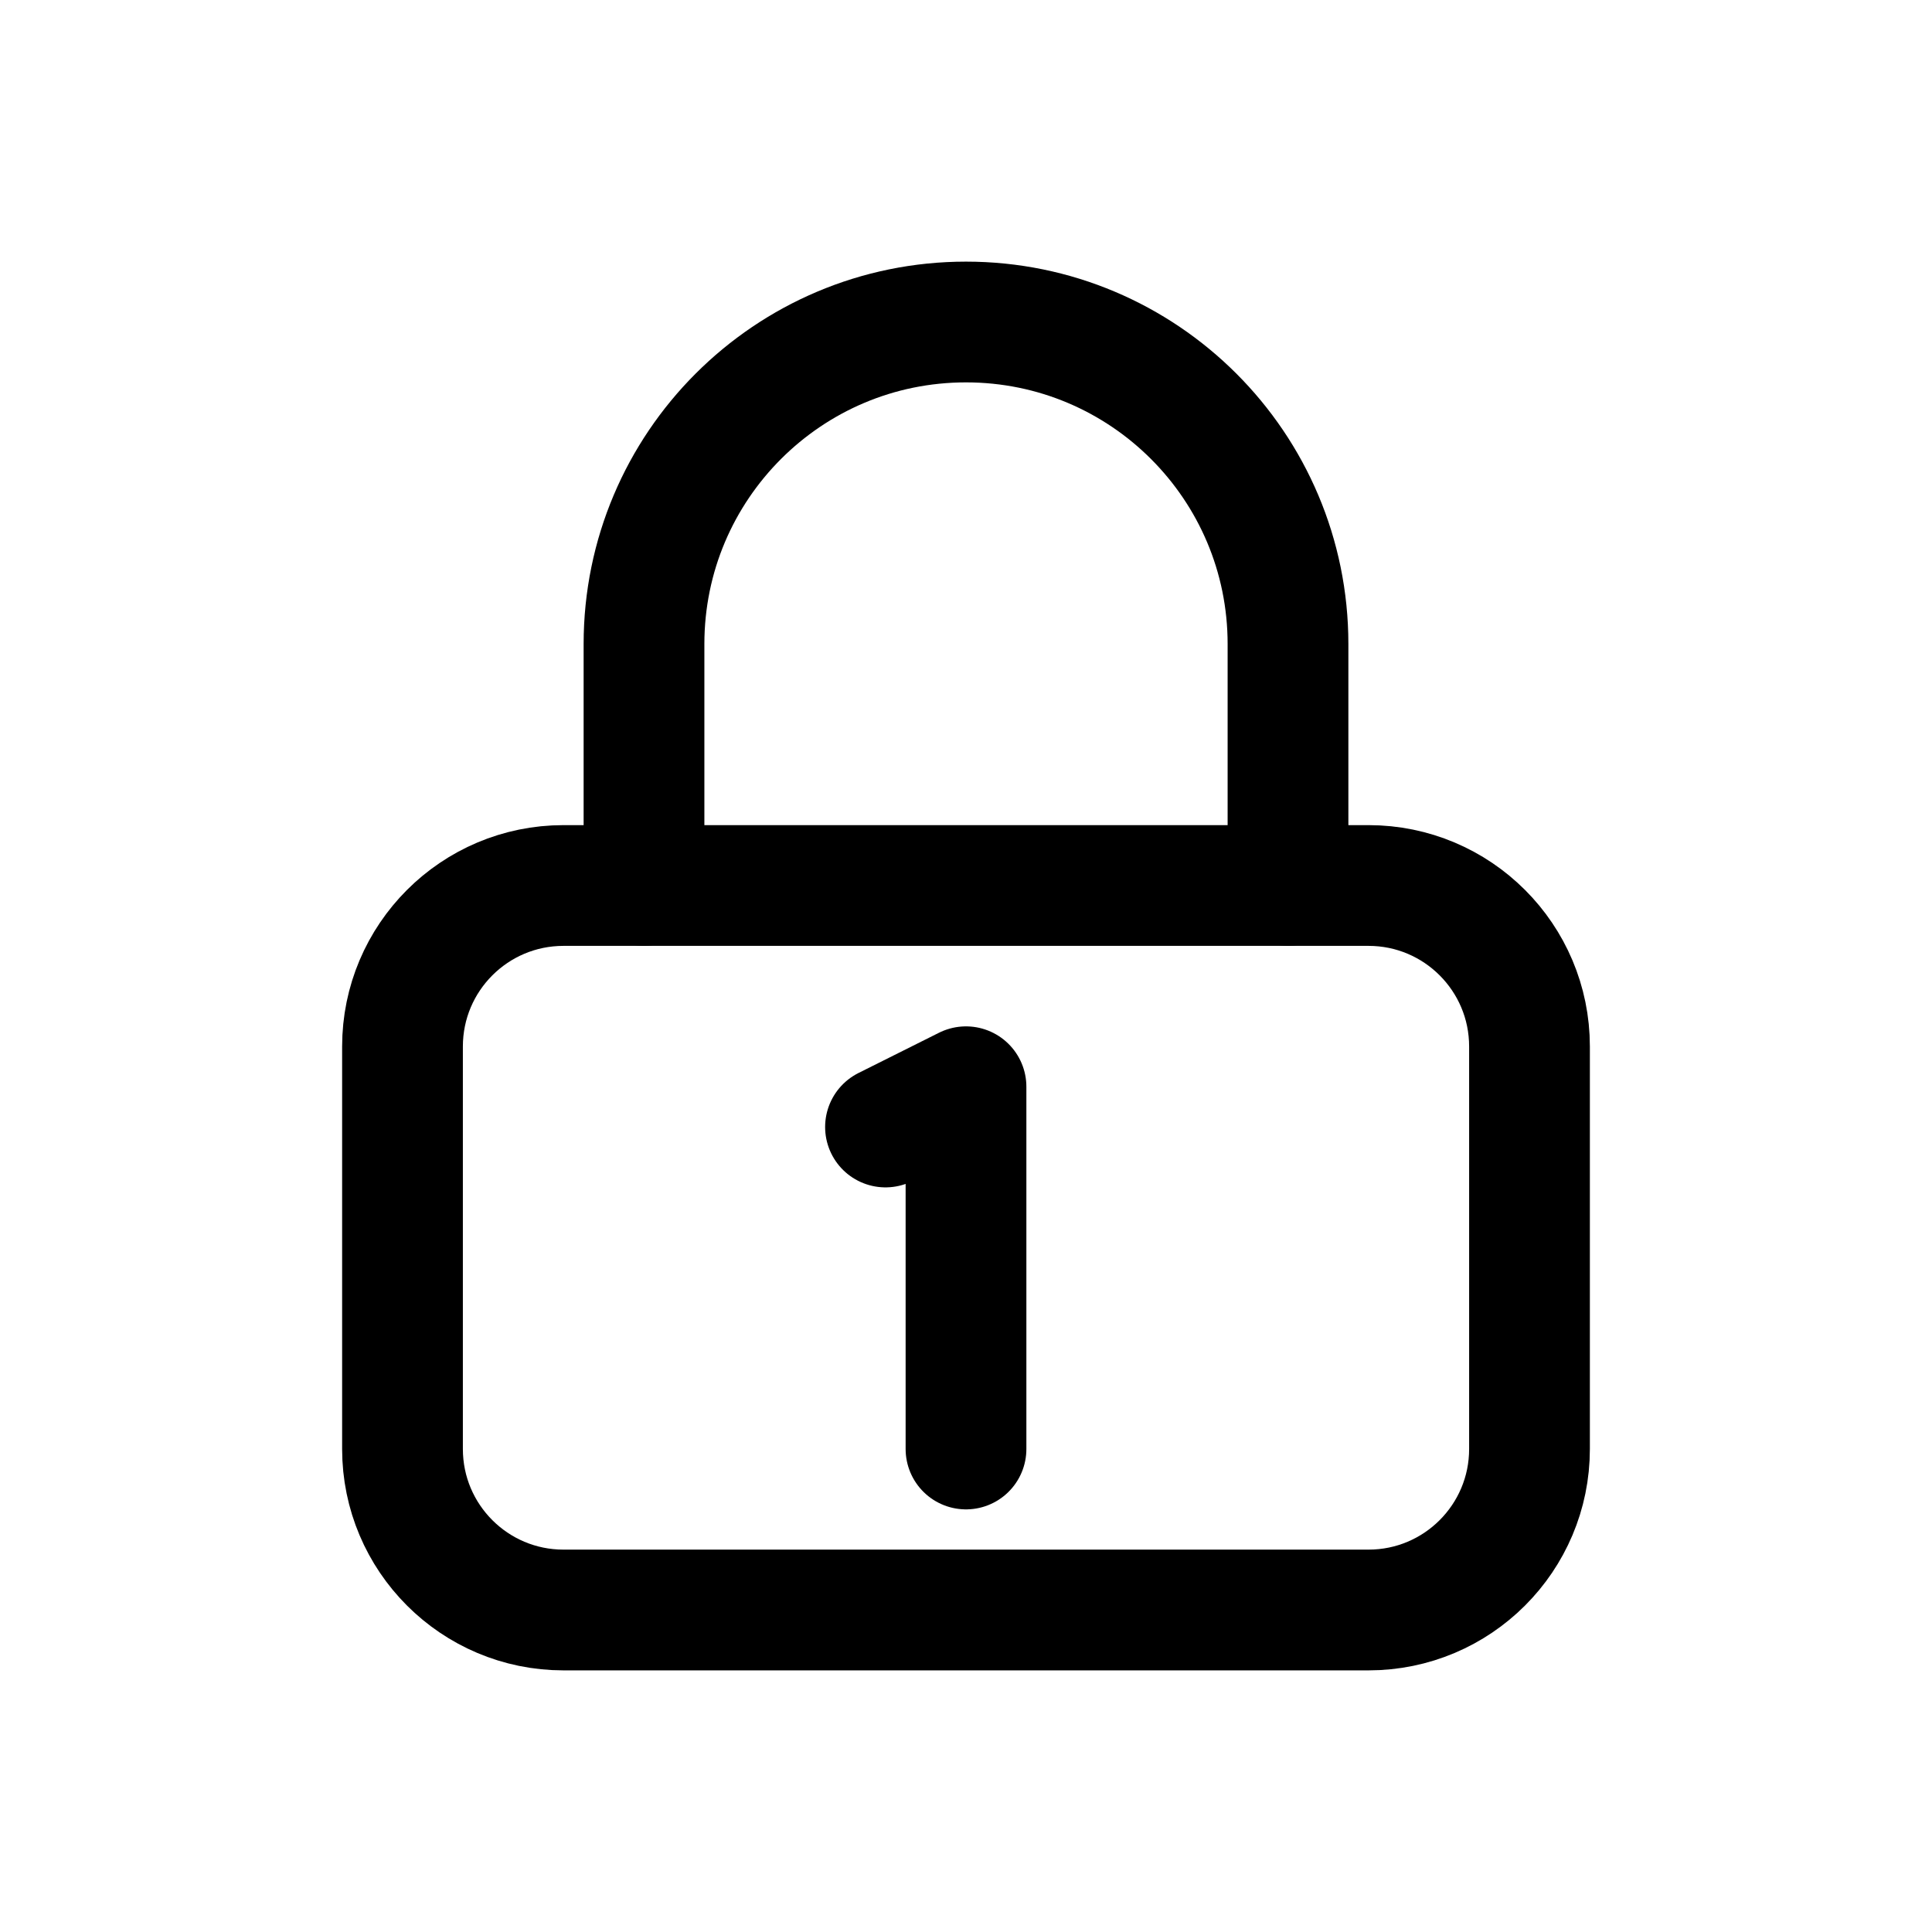
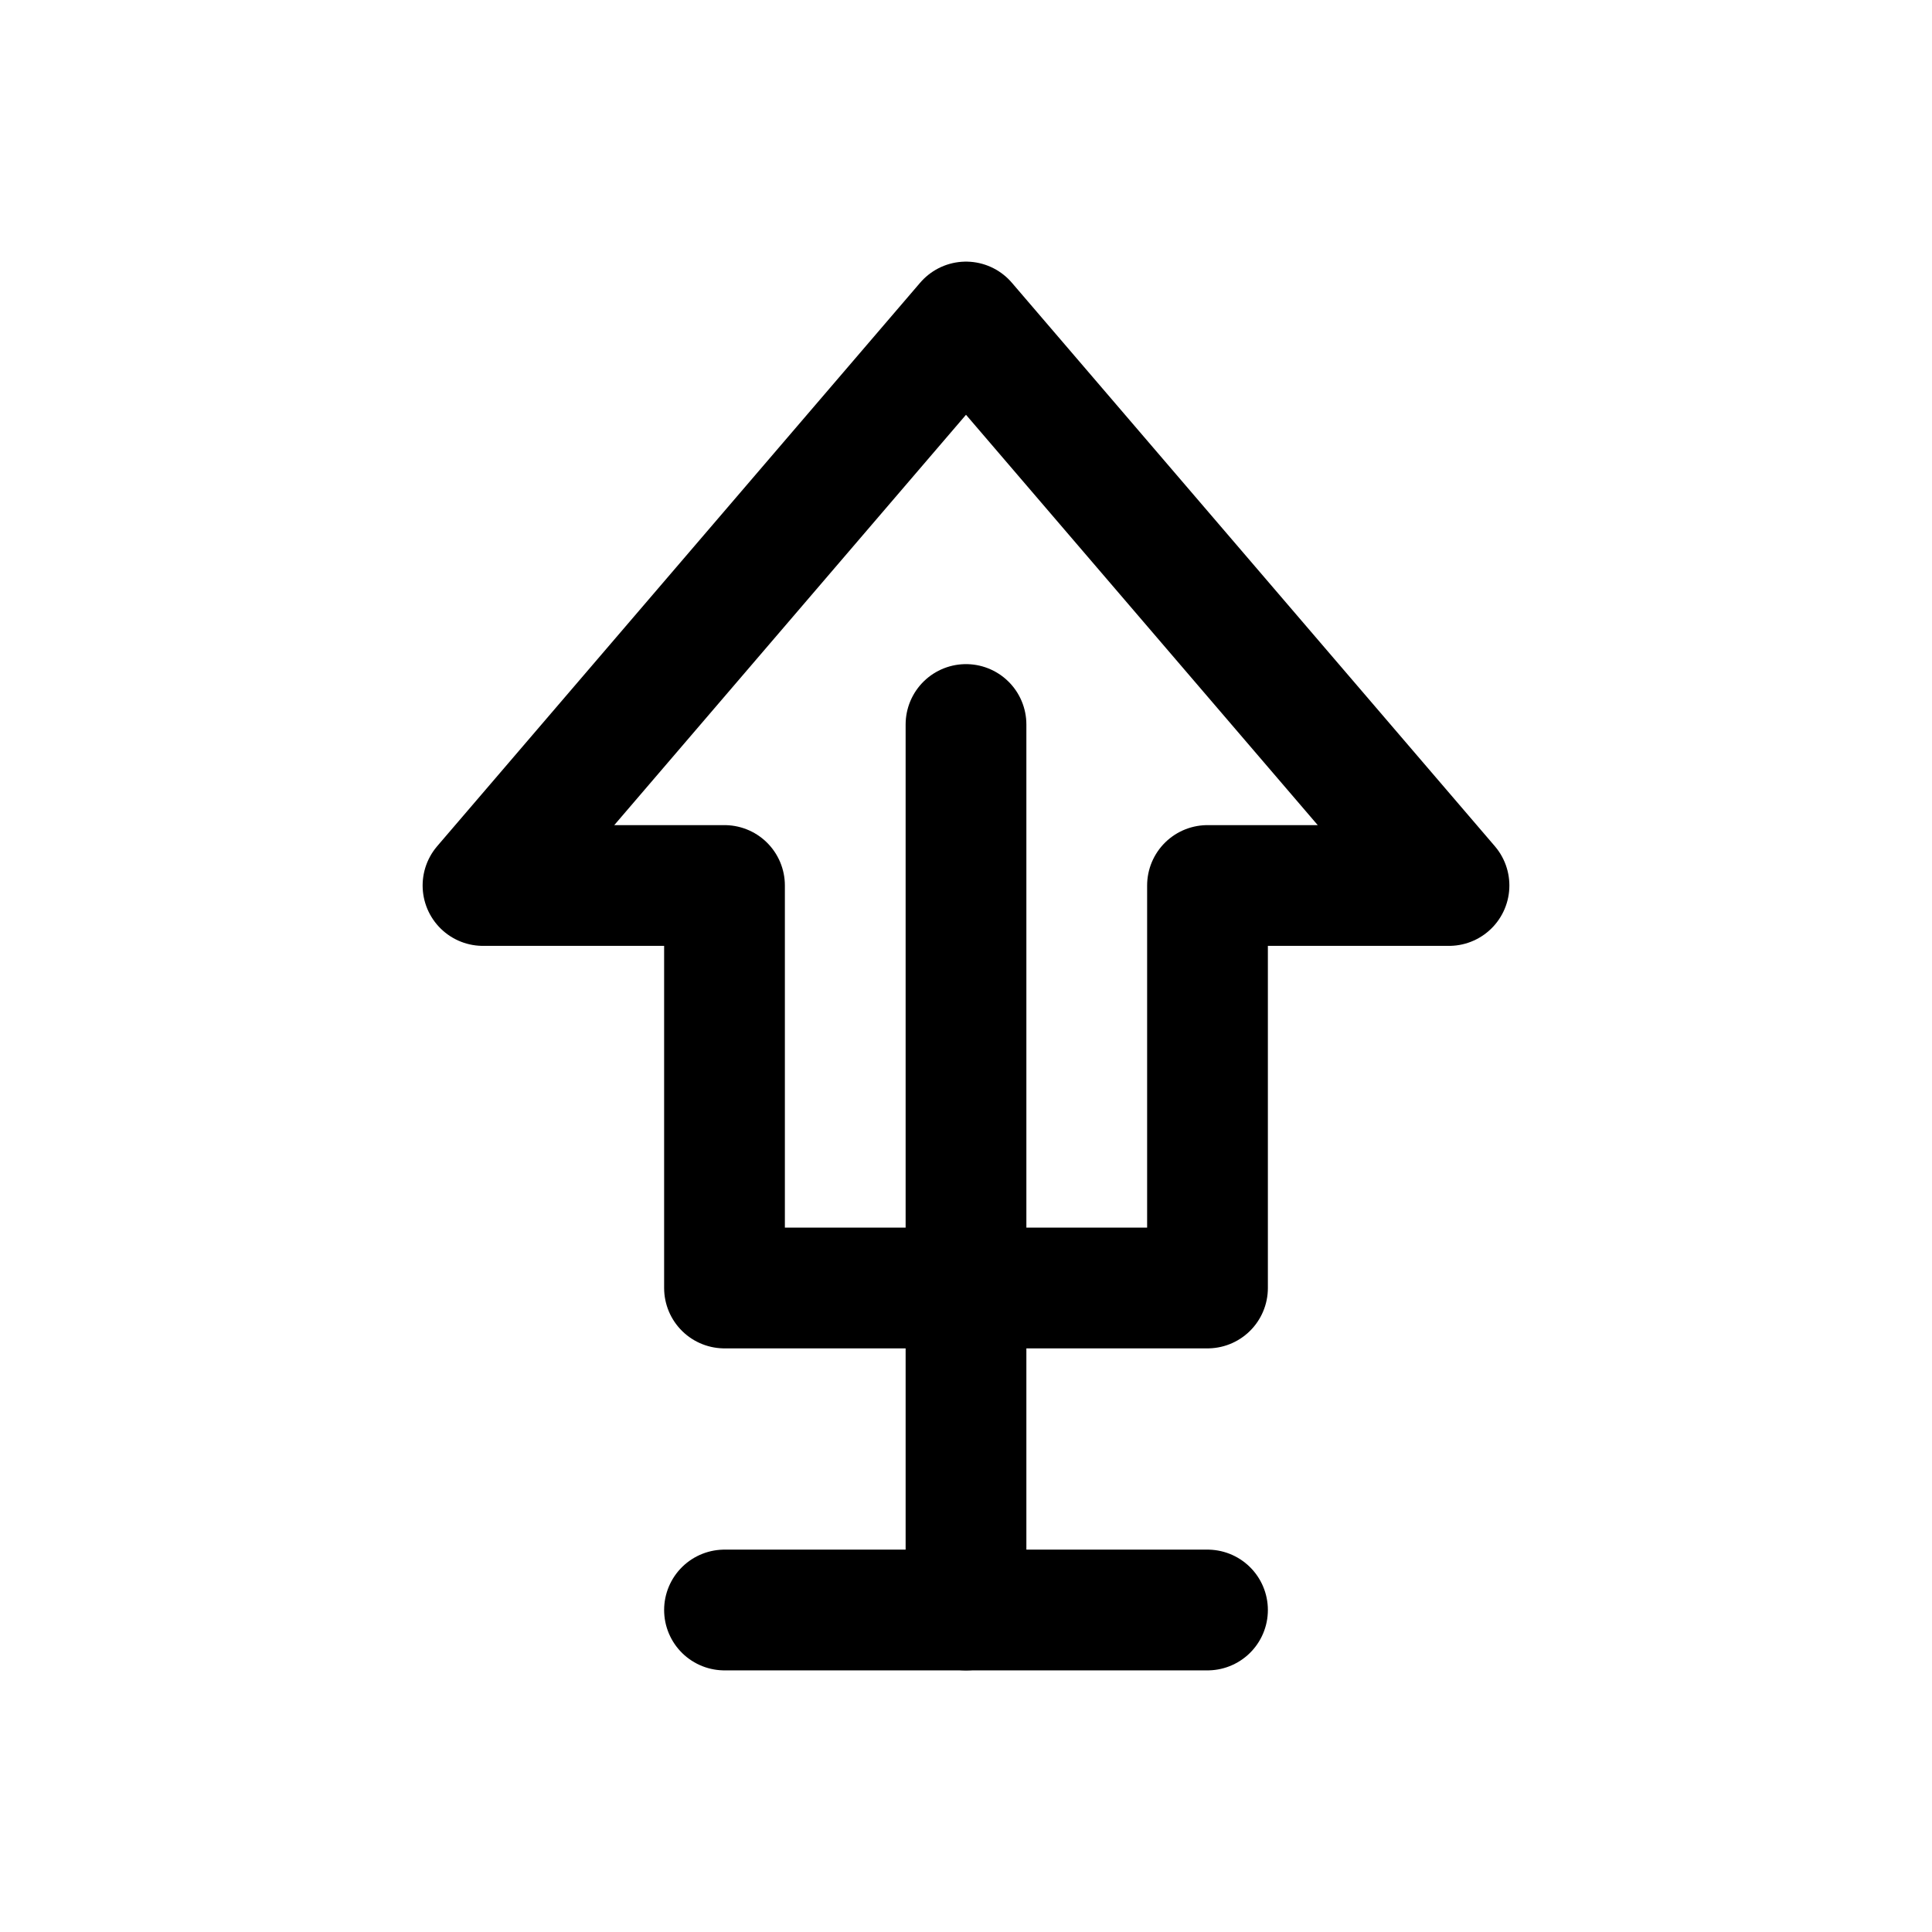
<svg xmlns="http://www.w3.org/2000/svg" viewBox="0 0 24 24" fill="none" stroke="currentColor" stroke-width="1.5" stroke-linecap="round" stroke-linejoin="round">
-   <rect x="5" y="11" width="14" height="9" rx="2" />
-   <path d="M8 11V8a4 4 0 0 1 8 0v3" />
-   <polyline points="11 14 12 13.5 12 18" />
+   <polyline points="12 4 18 11 15 11 15 16 9 16 9 11 6 11 12 4" />
+   <line x1="9" y1="20" x2="15" y2="20" />
+   <line x1="12" y1="9" x2="12" y2="20" />
</svg>
